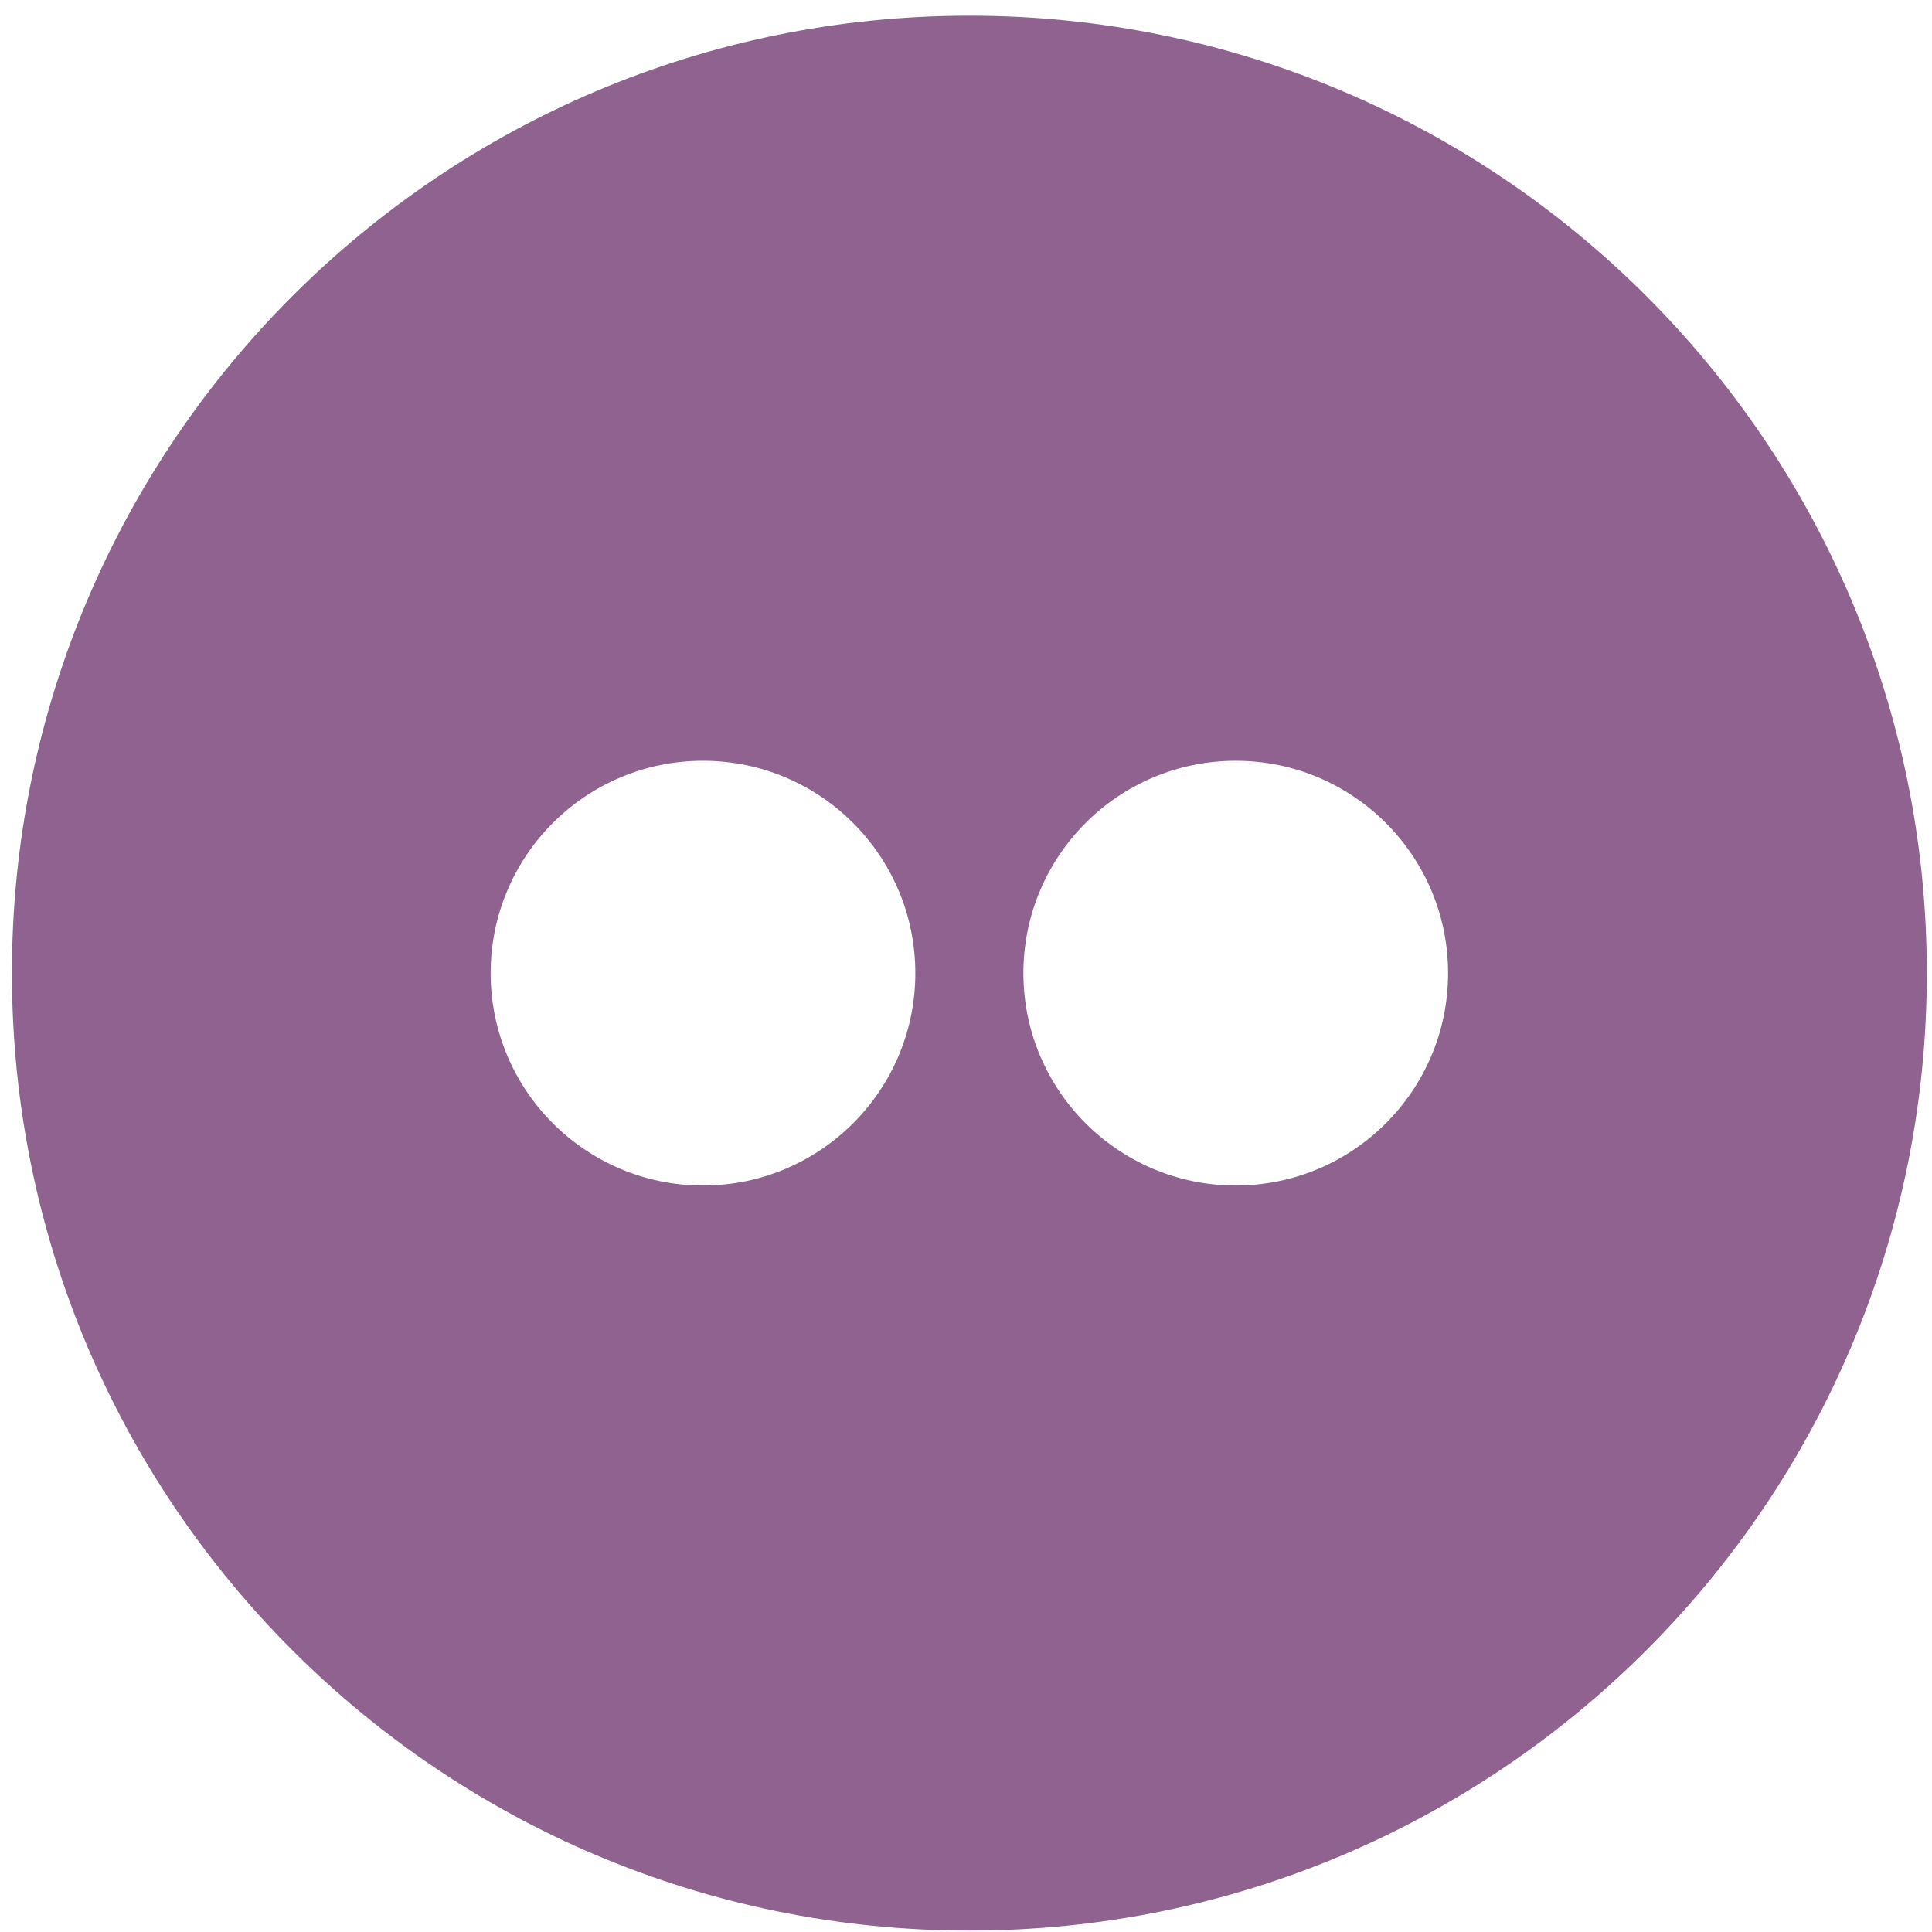
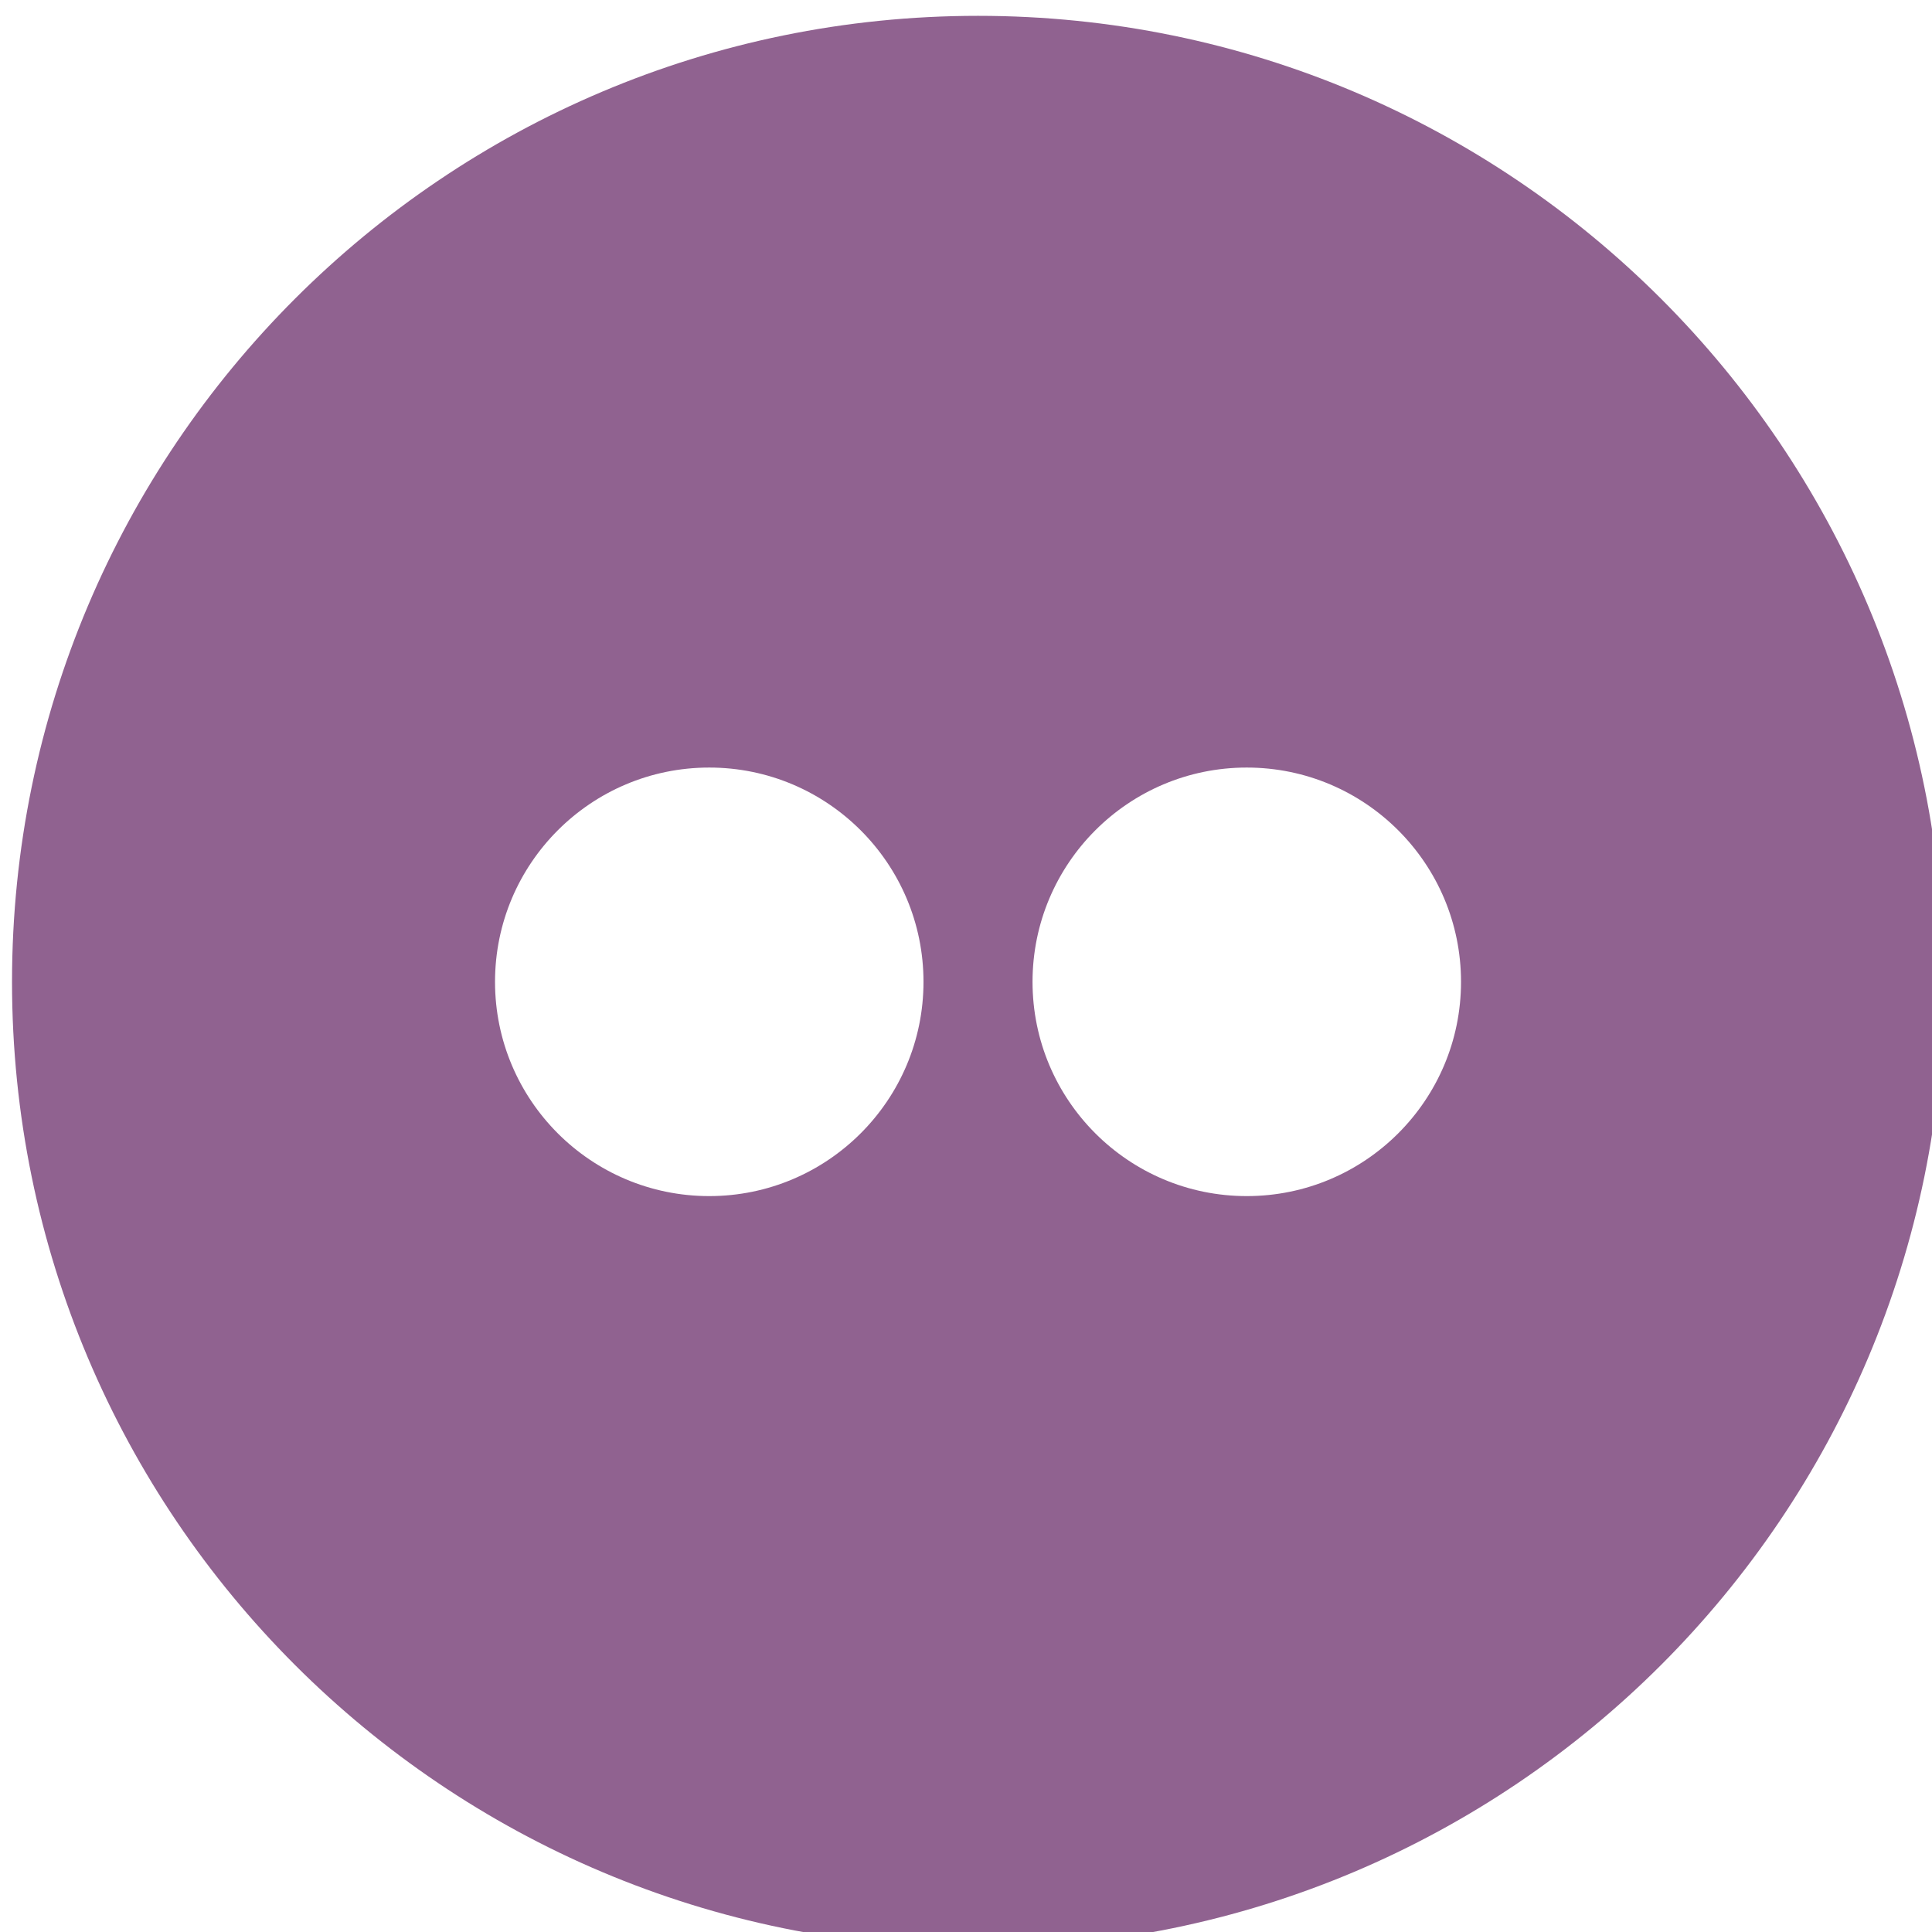
- <svg xmlns="http://www.w3.org/2000/svg" width="113px" height="113px" viewBox="0 0 113 113" version="1.1">
+ <svg xmlns="http://www.w3.org/2000/svg" width="112px" height="112px" viewBox="0 0 112 112" version="1.1">
  <defs />
  <g id="Page-1" stroke="none" stroke-width="1" fill="none" fill-rule="evenodd">
    <g id="flickr" transform="translate(0, 0.062085)" fill="#906290">
      <path d="M72.275,69.277 C65.419,69.277 59.857,63.712 59.857,56.856 C59.857,49.999 65.419,44.434 72.275,44.434 C79.135,44.434 84.697,49.999 84.697,56.856 C84.697,63.712 79.135,69.277 72.275,69.277 L72.275,69.277 Z M41.115,69.277 C34.255,69.277 28.697,63.712 28.697,56.856 C28.697,49.999 34.255,44.434 41.115,44.434 C47.971,44.434 53.536,49.999 53.536,56.856 C53.536,63.712 47.971,69.277 41.115,69.277 L41.115,69.277 Z M56.697,0.856 C25.767,0.856 0.697,25.93 0.697,56.856 C0.697,87.789 25.767,112.856 56.697,112.856 C87.626,112.856 112.697,87.789 112.697,56.856 C112.697,25.93 87.626,0.856 56.697,0.856 L56.697,0.856 Z" id="Flickr" />
    </g>
  </g>
</svg>
